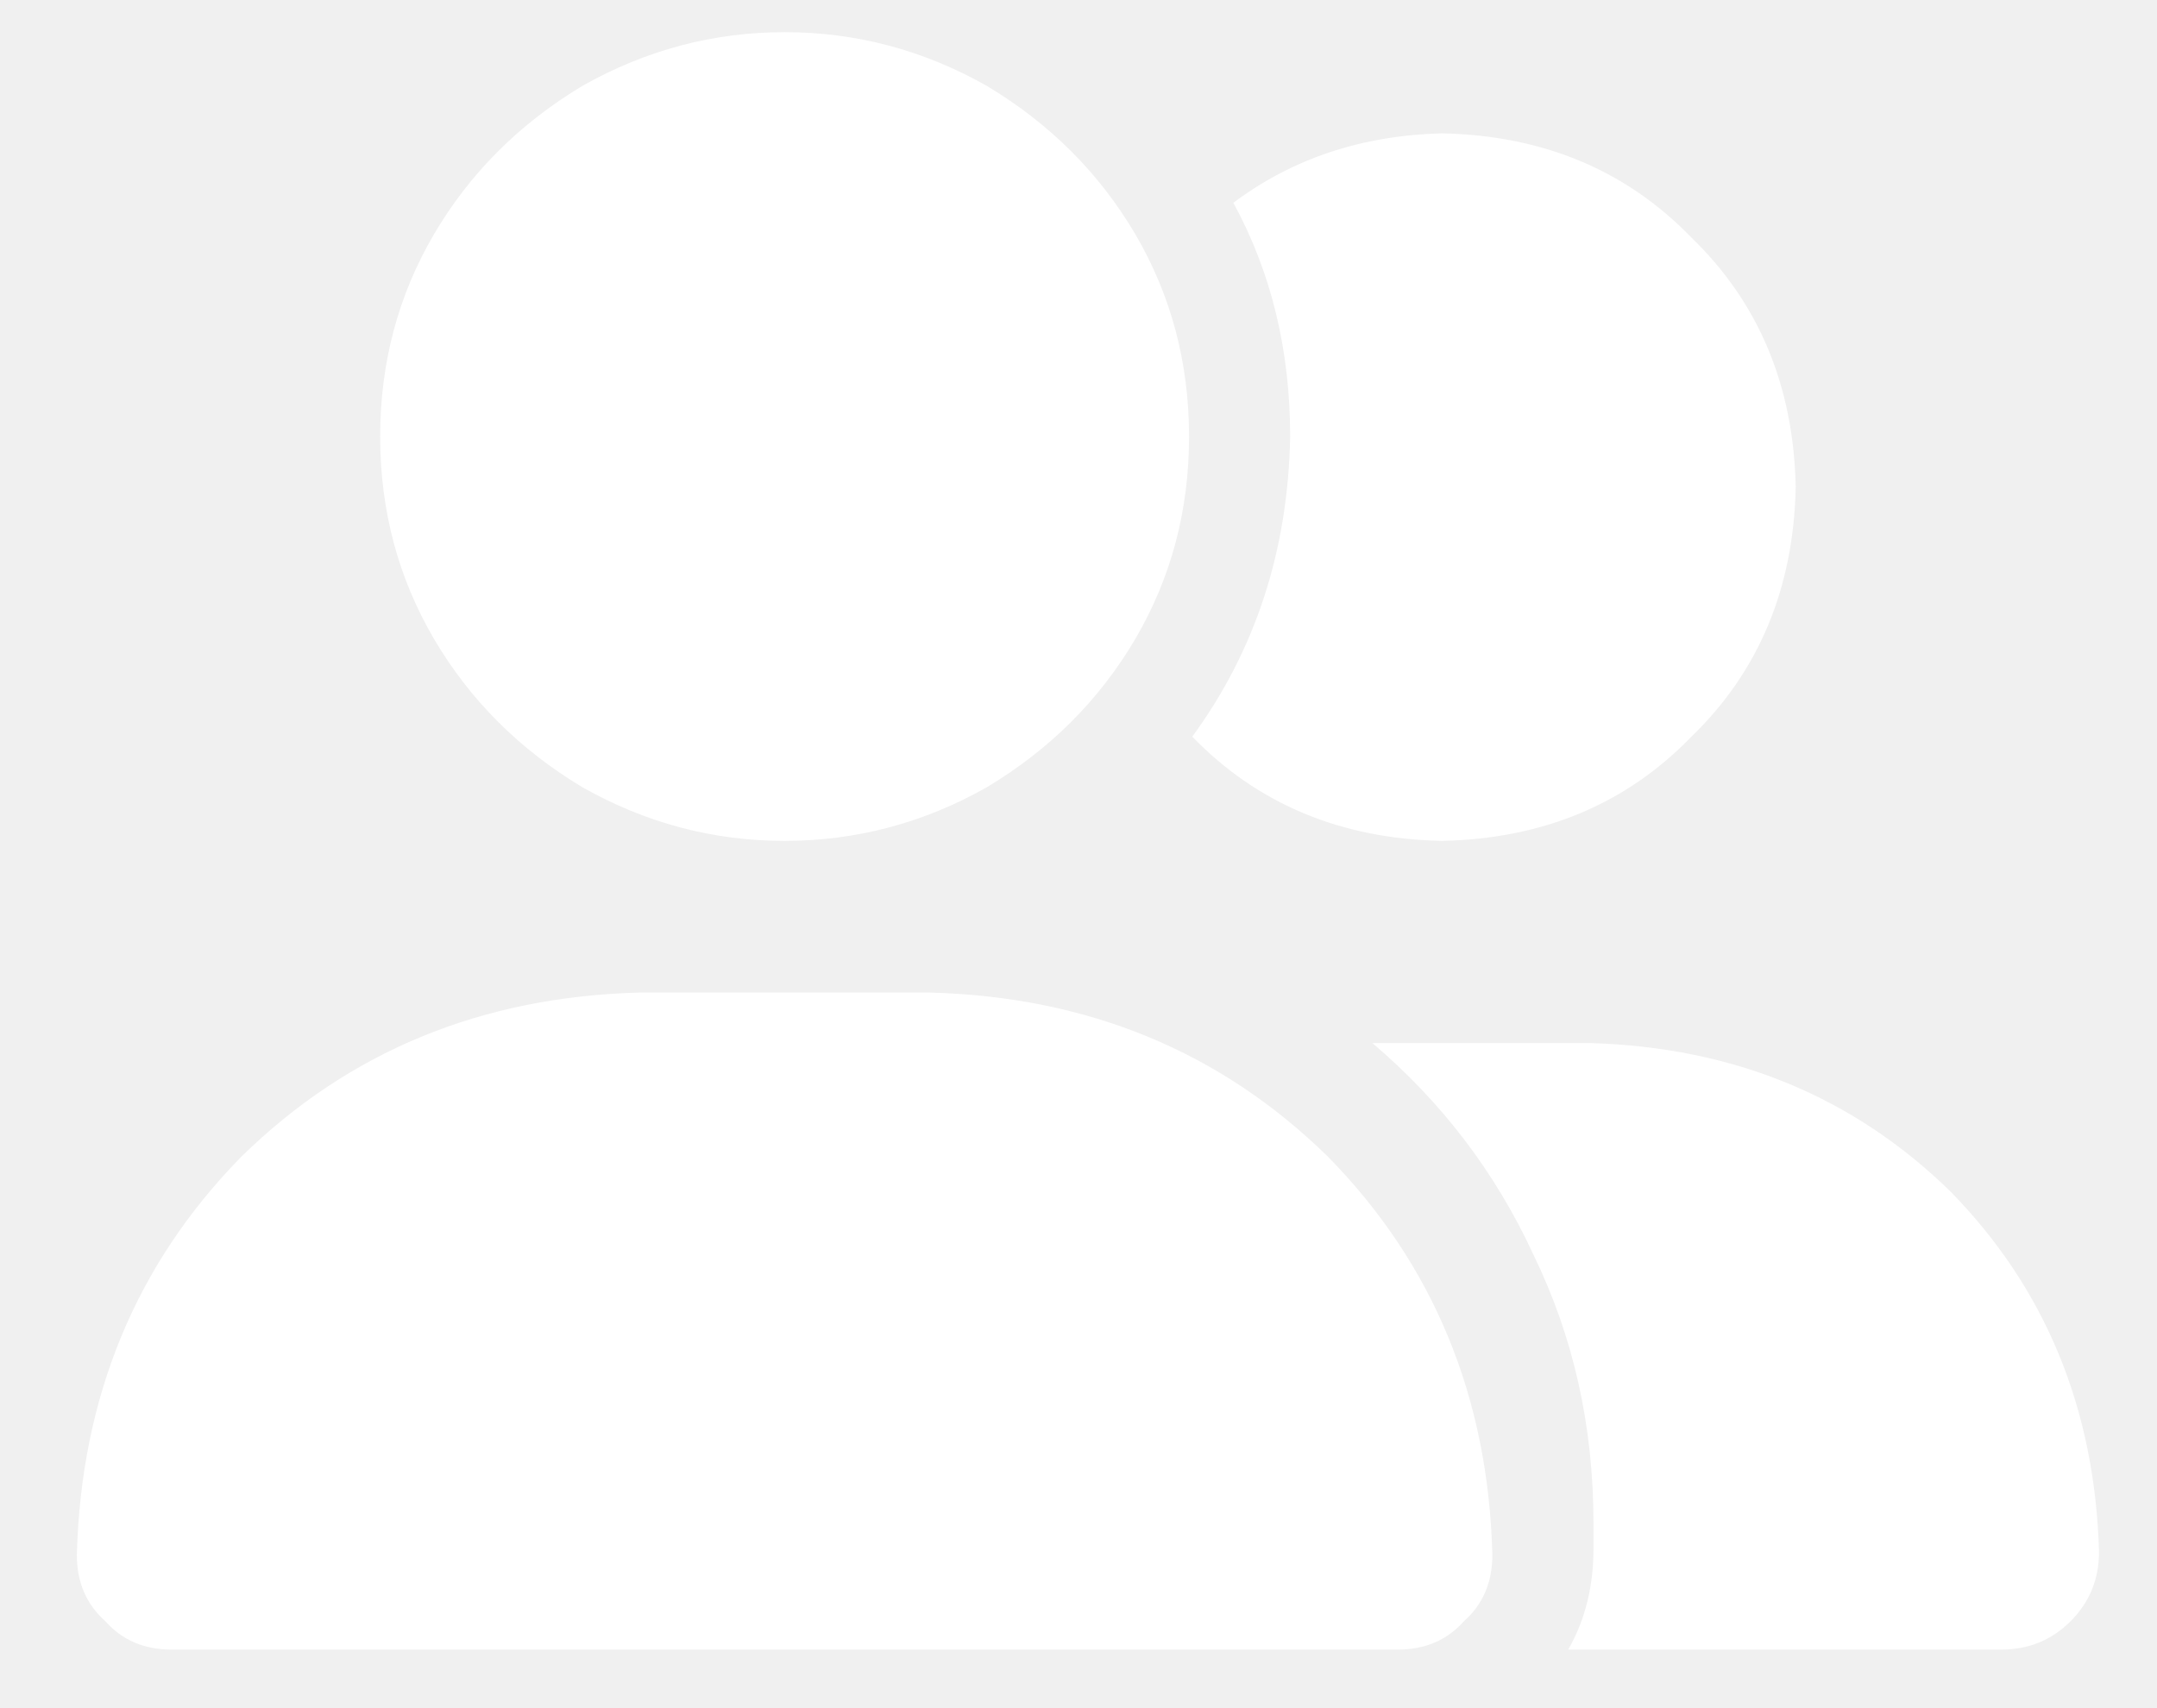
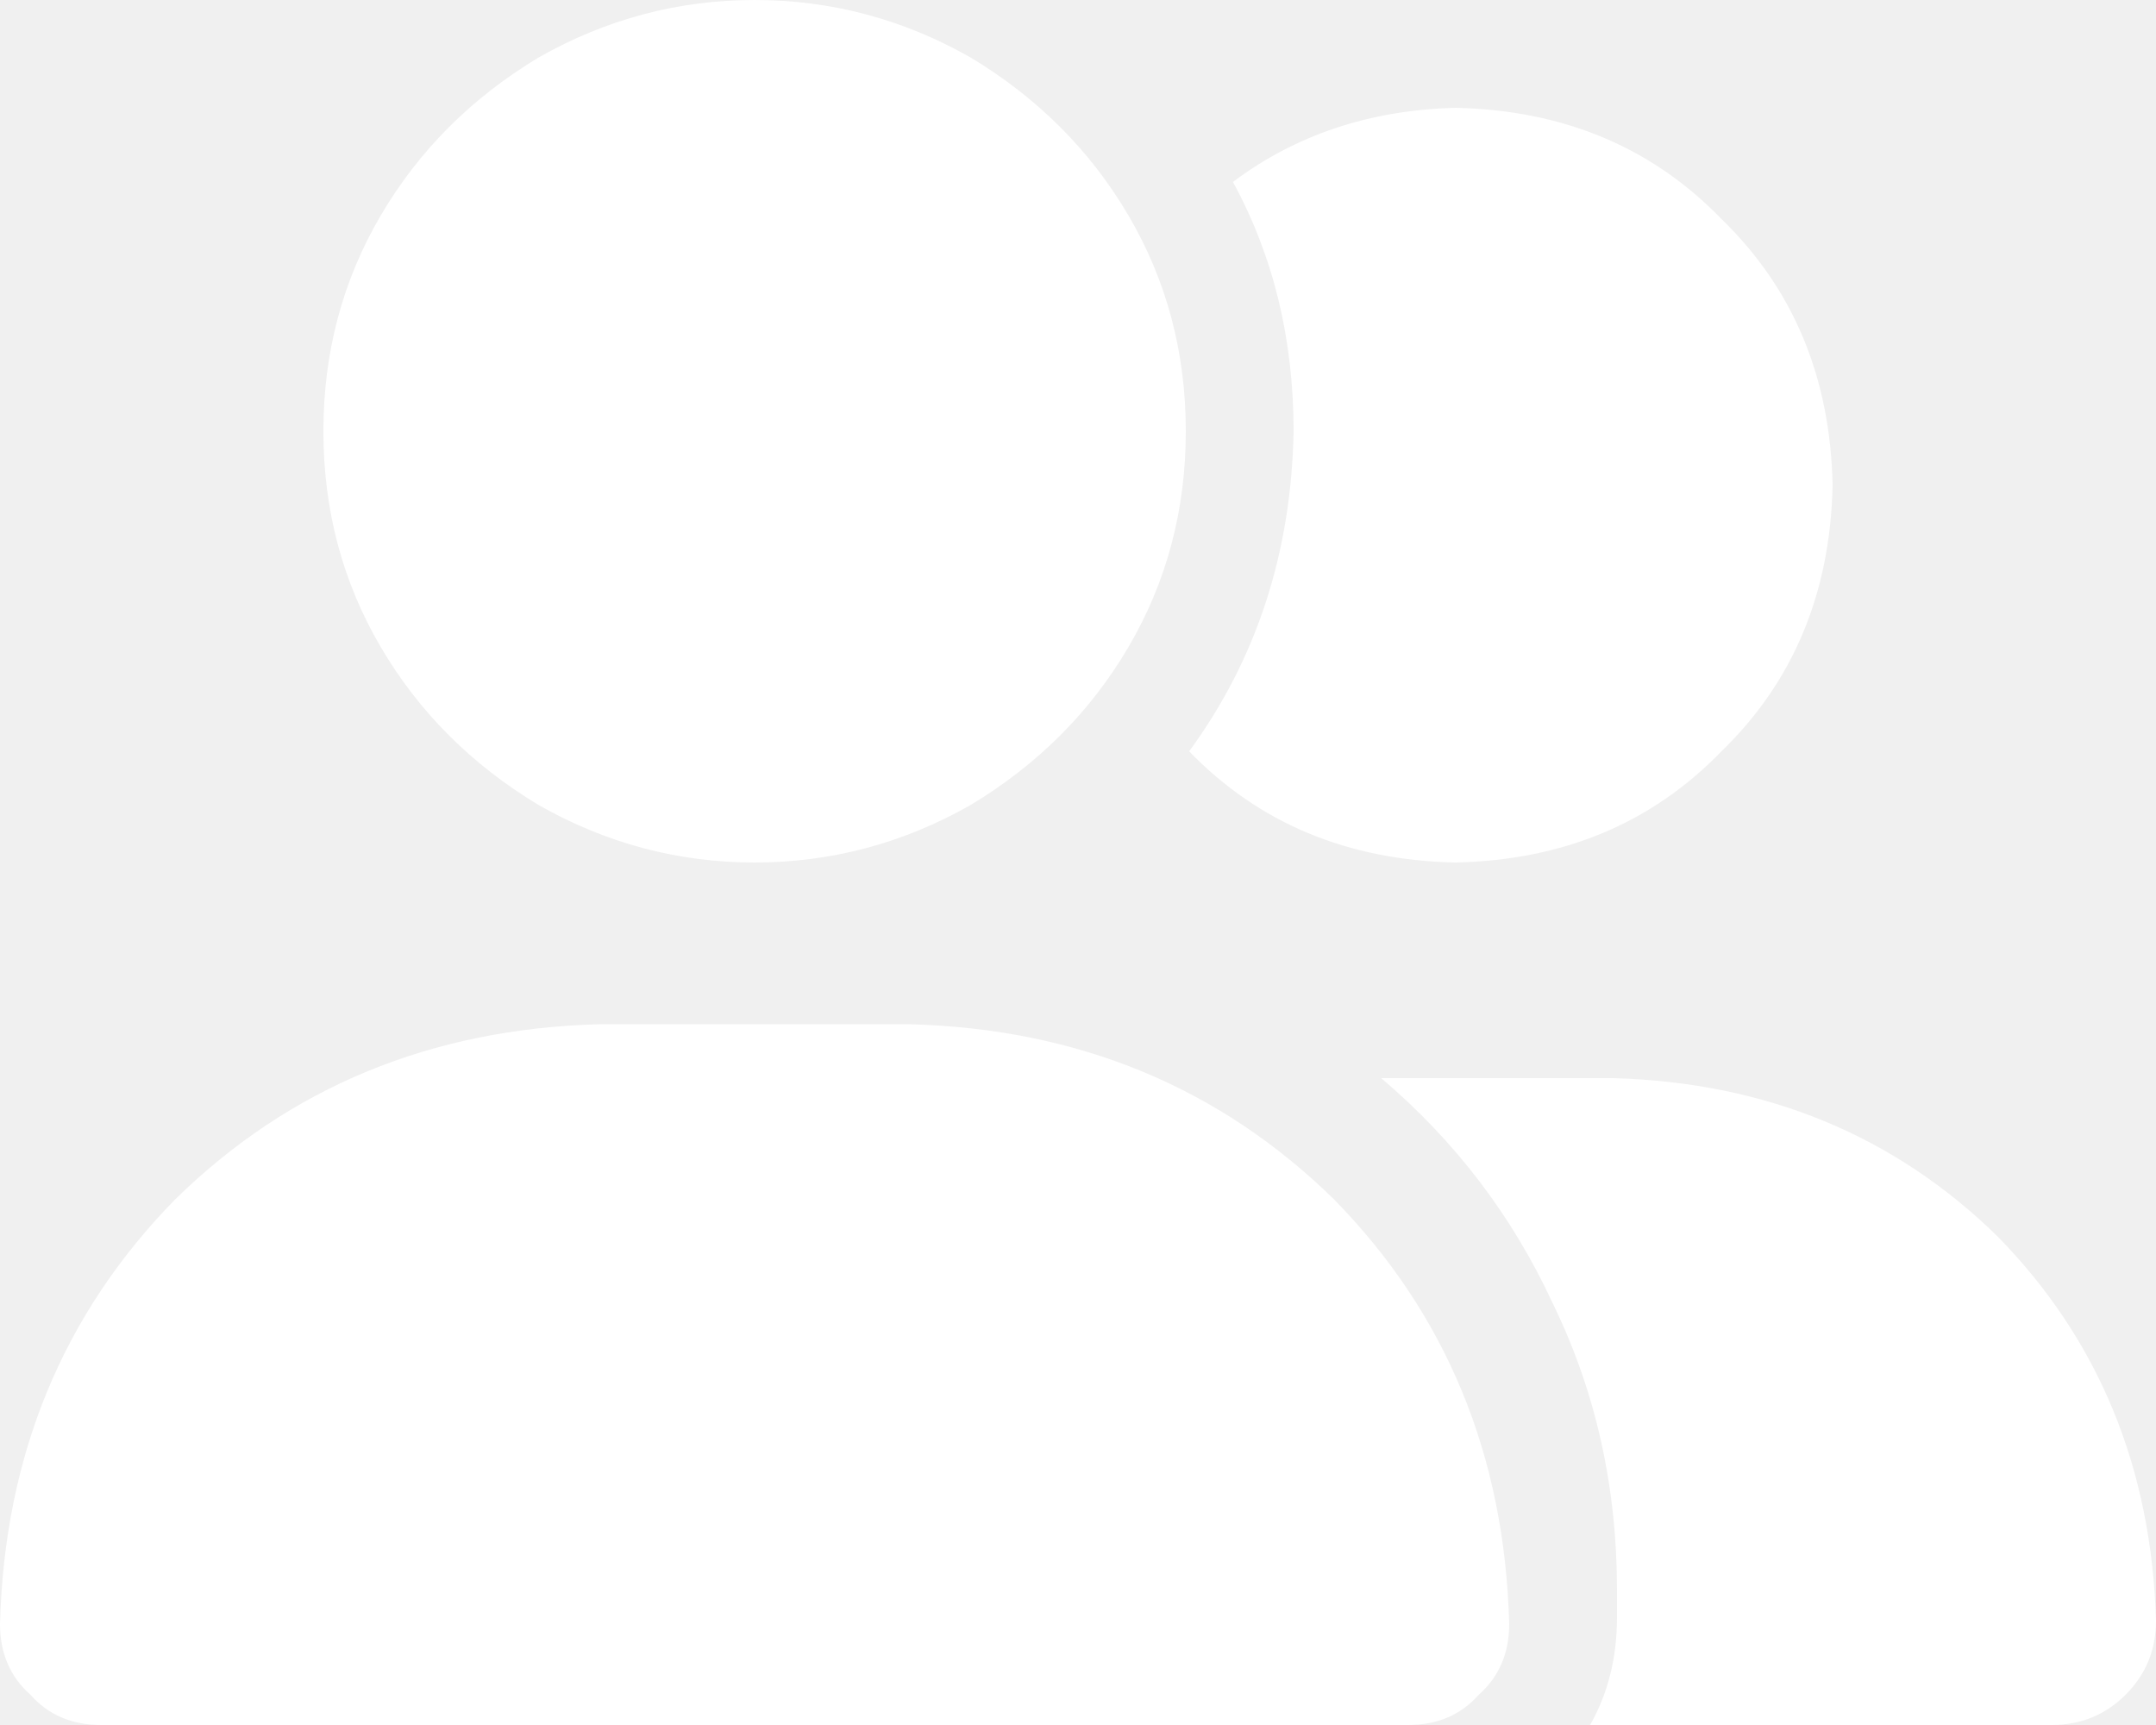
- <svg xmlns="http://www.w3.org/2000/svg" width="24" height="19" viewBox="0 0 24 19" fill="none">
-   <path d="M4.23 4.859C4.23 4.038 4.43 3.288 4.828 2.608C5.227 1.929 5.777 1.378 6.48 0.956C7.184 0.558 7.934 0.358 8.73 0.358C9.527 0.358 10.277 0.558 10.98 0.956C11.684 1.378 12.234 1.929 12.633 2.608C13.031 3.288 13.23 4.038 13.23 4.859C13.23 5.679 13.031 6.429 12.633 7.109C12.234 7.788 11.684 8.339 10.98 8.761C10.277 9.159 9.527 9.358 8.73 9.358C7.934 9.358 7.184 9.159 6.48 8.761C5.777 8.339 5.227 7.788 4.828 7.109C4.43 6.429 4.23 5.679 4.23 4.859ZM0.855 17.304C0.902 15.546 1.512 14.069 2.684 12.874C3.879 11.702 5.355 11.093 7.113 11.046H10.348C12.105 11.093 13.582 11.702 14.777 12.874C15.949 14.069 16.559 15.546 16.605 17.304C16.605 17.608 16.5 17.855 16.289 18.042C16.102 18.253 15.855 18.358 15.551 18.358H1.91C1.605 18.358 1.359 18.253 1.172 18.042C0.961 17.855 0.855 17.608 0.855 17.304ZM22.266 18.358H17.449C17.637 18.03 17.73 17.655 17.73 17.233V16.952C17.73 15.874 17.508 14.878 17.062 13.964C16.641 13.05 16.043 12.265 15.27 11.608C15.27 11.608 15.281 11.608 15.305 11.608C15.375 11.608 15.445 11.608 15.516 11.608H17.695C19.289 11.655 20.625 12.206 21.703 13.261C22.758 14.339 23.309 15.675 23.355 17.269C23.355 17.573 23.25 17.831 23.039 18.042C22.828 18.253 22.57 18.358 22.266 18.358ZM16.043 9.358C14.918 9.335 13.992 8.948 13.266 8.198C13.969 7.237 14.332 6.124 14.355 4.859C14.355 3.898 14.145 3.03 13.723 2.257C14.379 1.765 15.152 1.507 16.043 1.484C17.168 1.507 18.094 1.894 18.82 2.644C19.57 3.37 19.957 4.296 19.98 5.421C19.957 6.546 19.57 7.472 18.82 8.198C18.094 8.948 17.168 9.335 16.043 9.358Z" fill="white" />
+ <svg xmlns="http://www.w3.org/2000/svg" width="45" height="36" viewBox="0 0 45 36" fill="none">
+   <path d="M6.75 9C6.75 7.359 7.148 5.859 7.945 4.5C8.742 3.141 9.844 2.039 11.25 1.195C12.656 0.398 14.156 0 15.75 0C17.344 0 18.844 0.398 20.25 1.195C21.656 2.039 22.758 3.141 23.555 4.5C24.352 5.859 24.75 7.359 24.75 9C24.75 10.641 24.352 12.141 23.555 13.5C22.758 14.859 21.656 15.961 20.25 16.805C18.844 17.602 17.344 18 15.75 18C14.156 18 12.656 17.602 11.25 16.805C9.844 15.961 8.742 14.859 7.945 13.5C7.148 12.141 6.75 10.641 6.75 9ZM0 33.891C0.094 30.375 1.312 27.422 3.656 25.031C6.047 22.688 9 21.469 12.516 21.375H18.984C22.5 21.469 25.453 22.688 27.844 25.031C30.188 27.422 31.406 30.375 31.5 33.891C31.5 34.5 31.289 34.992 30.867 35.367C30.492 35.789 30 36 29.391 36H2.109C1.5 36 1.008 35.789 0.633 35.367C0.211 34.992 0 34.5 0 33.891ZM42.82 36H33.188C33.562 35.344 33.75 34.594 33.75 33.75V33.188C33.75 31.031 33.305 29.039 32.414 27.211C31.57 25.383 30.375 23.812 28.828 22.5C28.828 22.5 28.852 22.5 28.898 22.5C29.039 22.5 29.18 22.5 29.32 22.5H33.68C36.867 22.594 39.539 23.695 41.695 25.805C43.805 27.961 44.906 30.633 45 33.82C45 34.43 44.789 34.945 44.367 35.367C43.945 35.789 43.43 36 42.82 36ZM30.375 18C28.125 17.953 26.273 17.18 24.82 15.68C26.227 13.758 26.953 11.531 27 9C27 7.078 26.578 5.344 25.734 3.797C27.047 2.812 28.594 2.297 30.375 2.25C32.625 2.297 34.477 3.07 35.93 4.57C37.43 6.023 38.203 7.875 38.25 10.125C38.203 12.375 37.43 14.227 35.93 15.68C34.477 17.18 32.625 17.953 30.375 18Z" fill="white" />
</svg>
